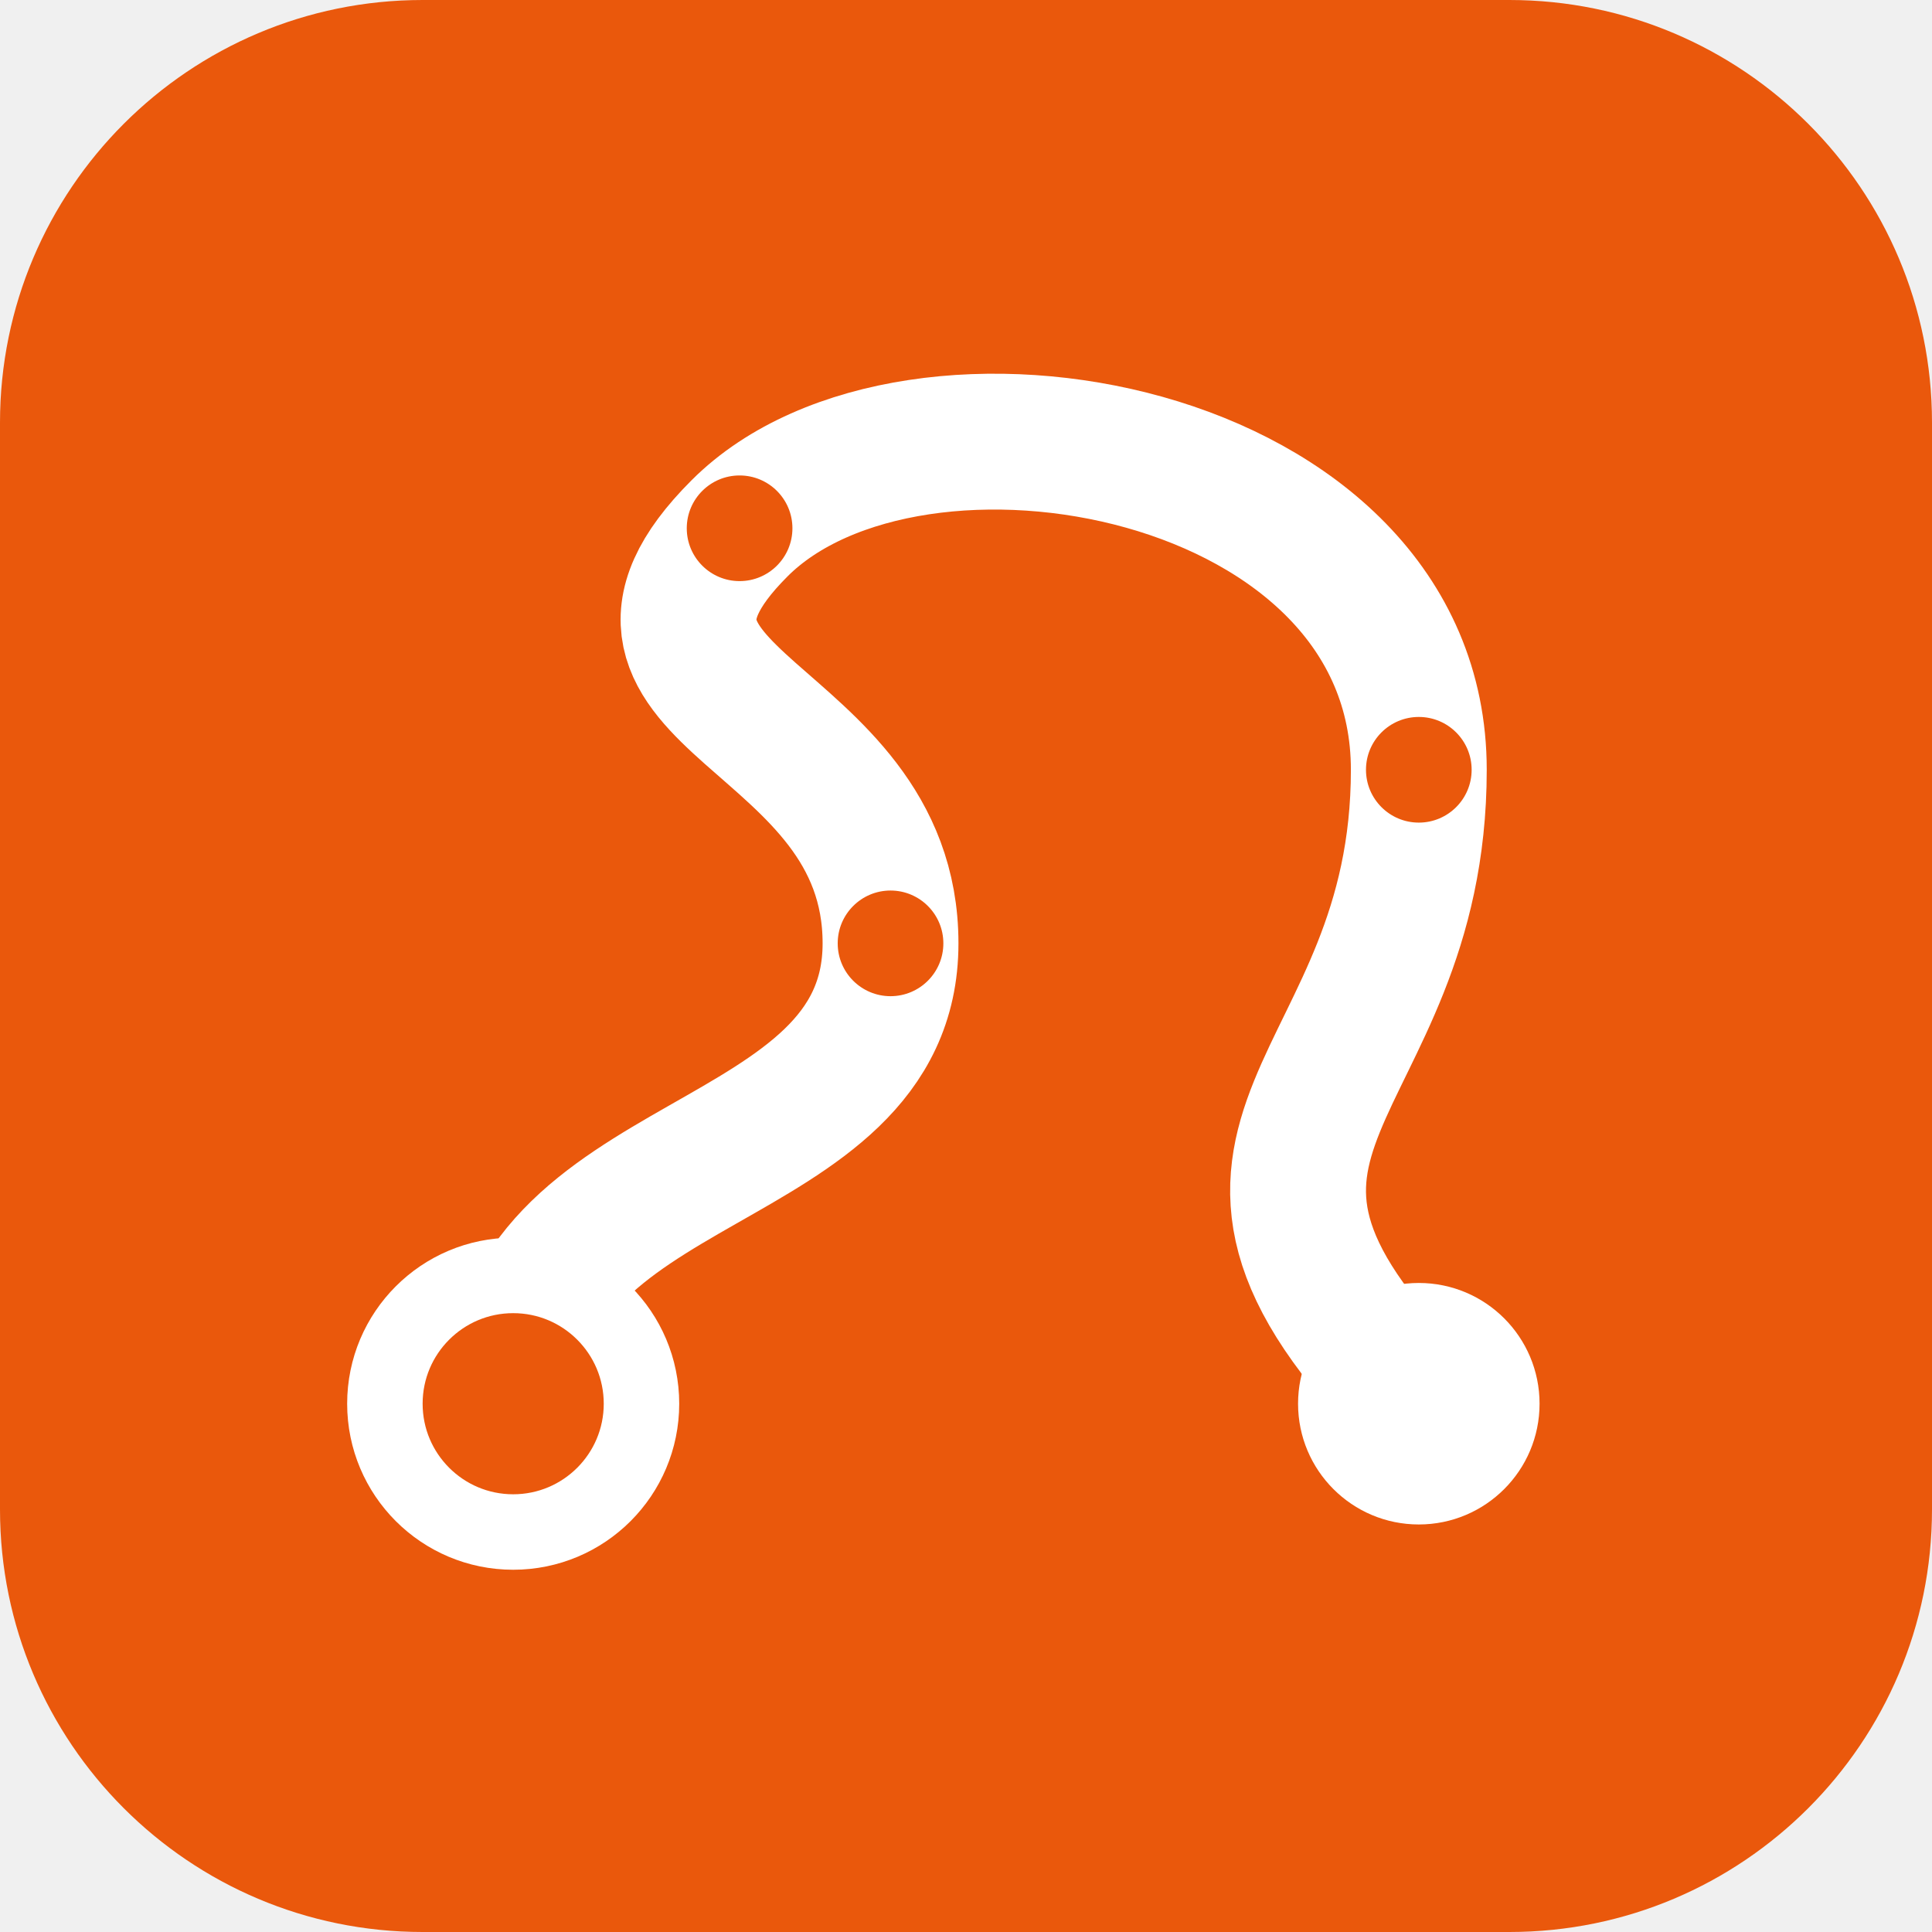
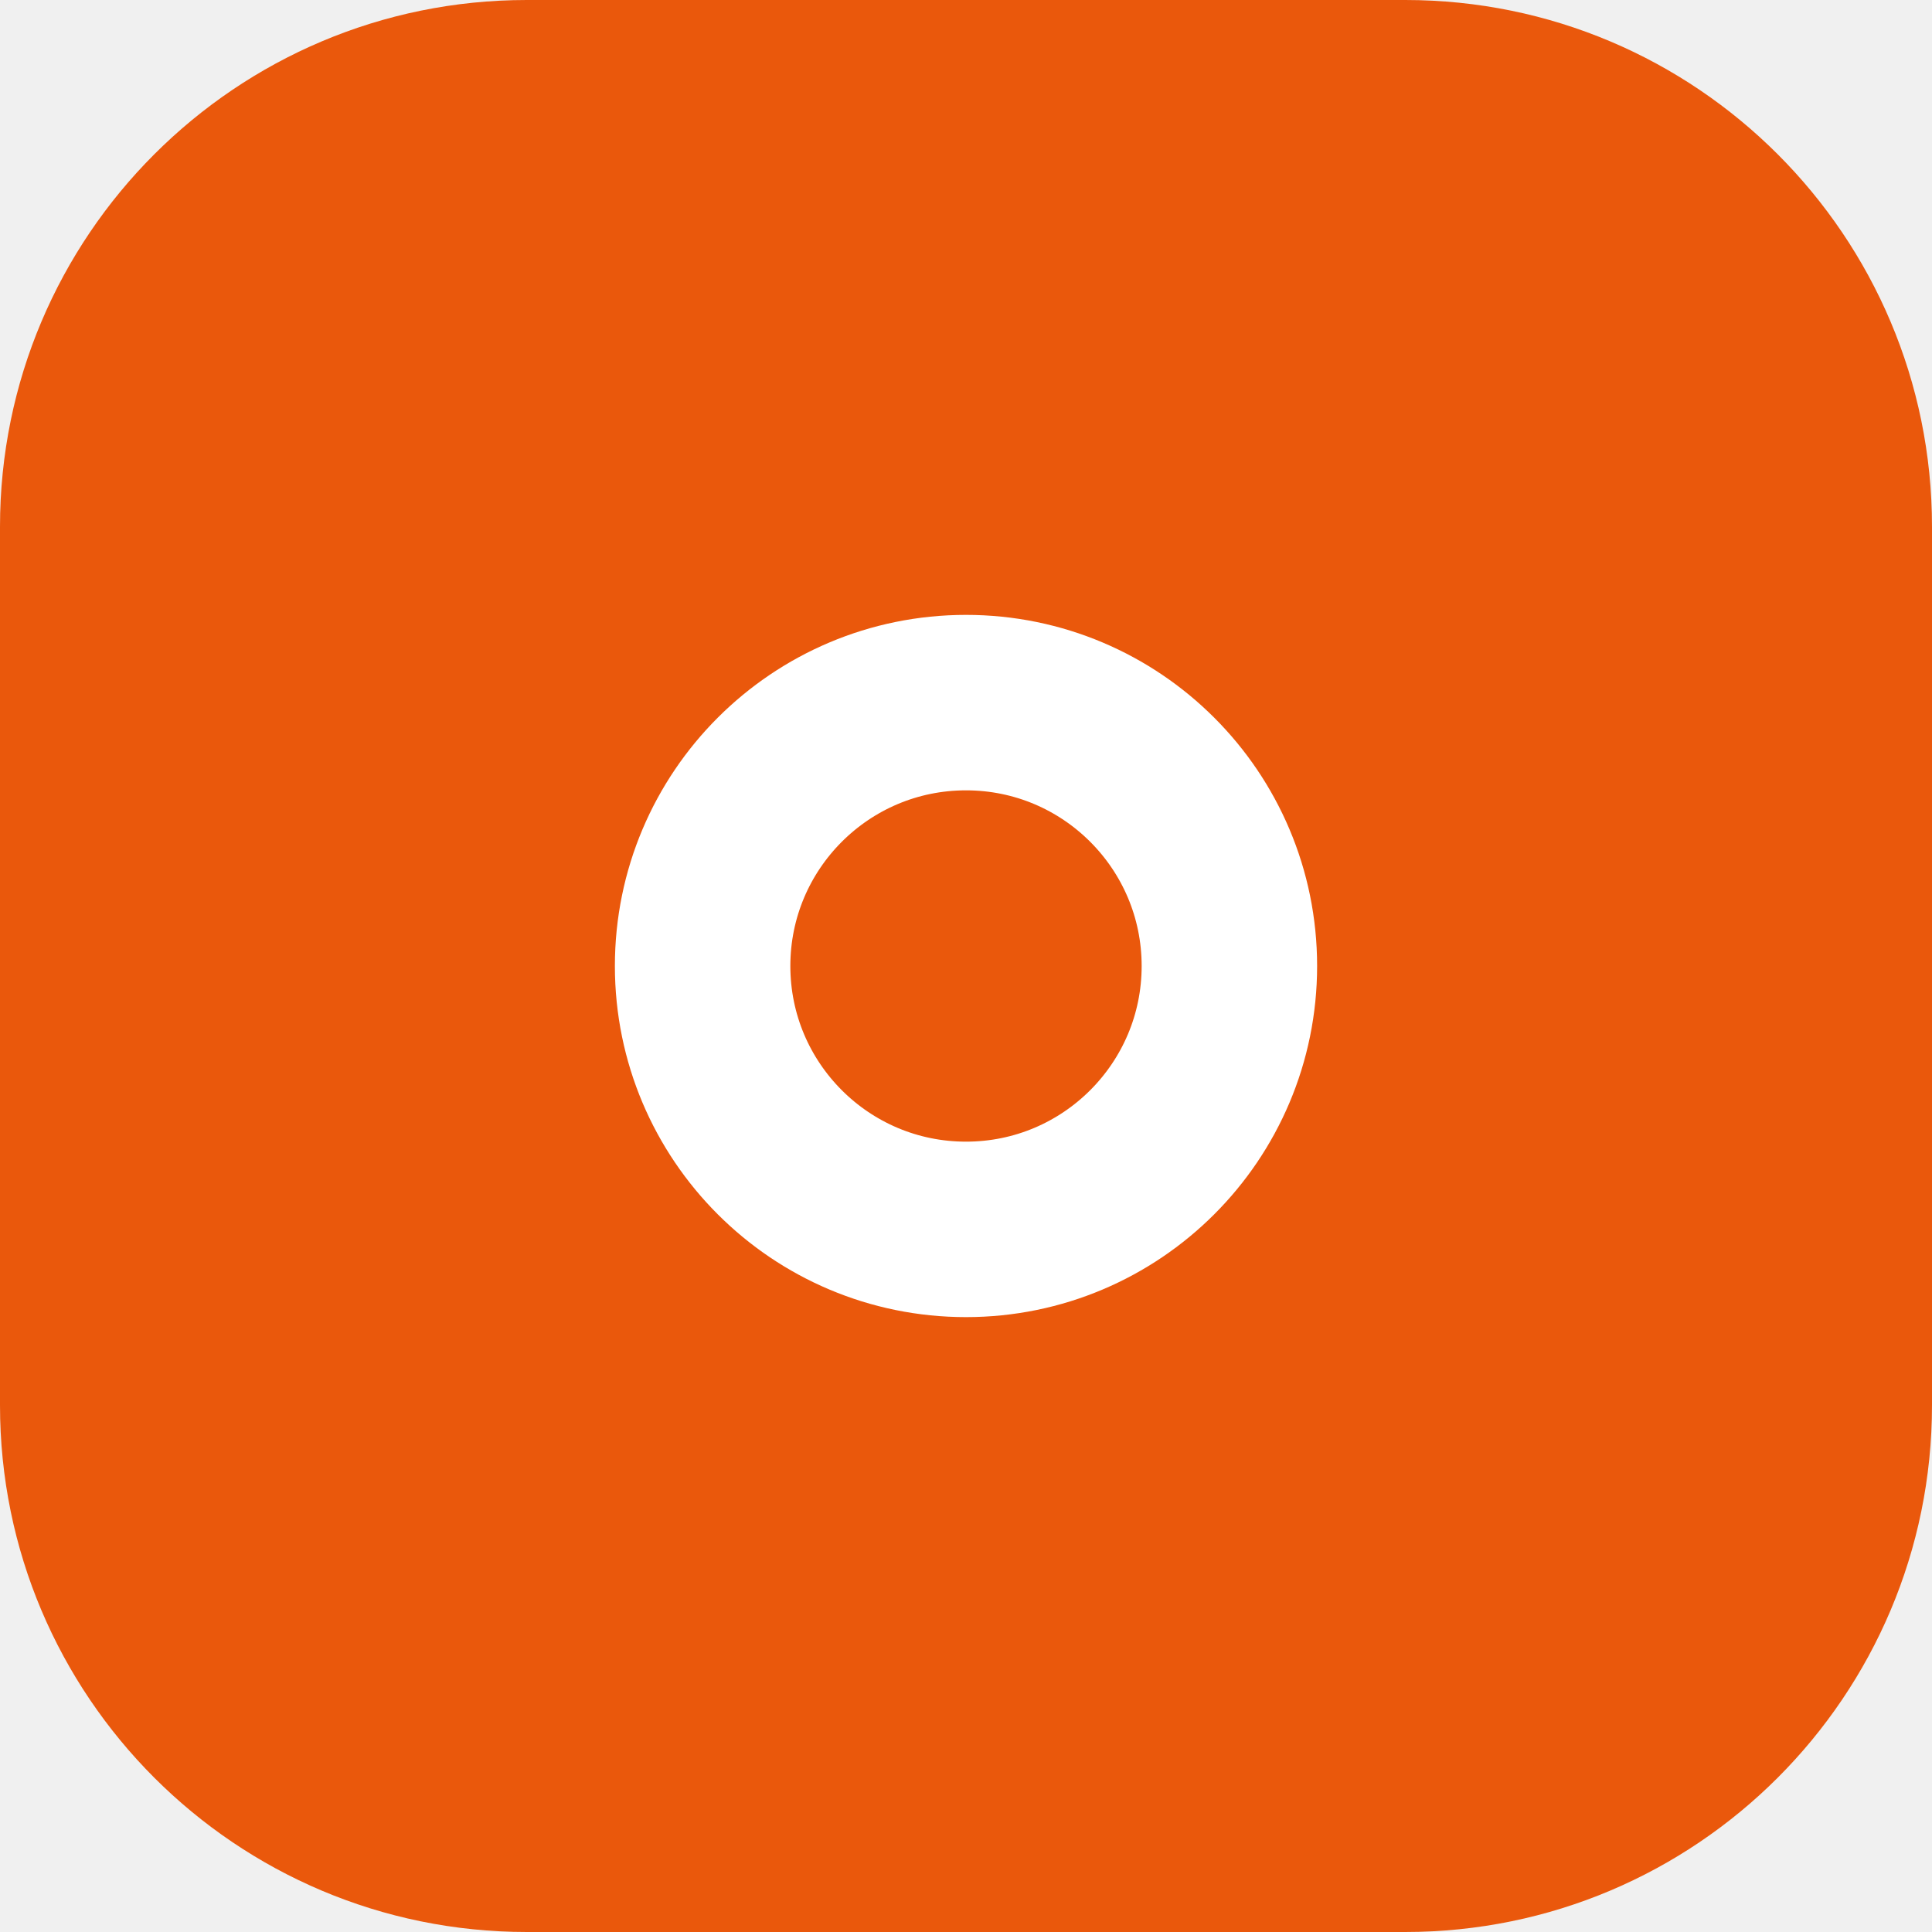
<svg xmlns="http://www.w3.org/2000/svg" viewBox="0 0 512 512">
-   <rect width="512" height="512" rx="112" fill="#ea580c" />
-   <path d="M136 372 C 136 304, 236 312, 236 250 S 150 186, 196 140 S 376 118, 376 204 S 304 300, 376 372" fill="none" stroke="#fff" stroke-width="36" stroke-linecap="round" stroke-linejoin="round" />
-   <circle cx="236" cy="250" r="14" fill="#ea580c" />
-   <circle cx="196" cy="140" r="14" fill="#ea580c" />
-   <circle cx="376" cy="204" r="14" fill="#ea580c" />
-   <circle cx="136" cy="372" r="34" fill="#ea580c" stroke="#fff" stroke-width="20" />
-   <circle cx="376" cy="372" r="32" fill="#fff" />
+   <rect width="512" height="512" rx="139.6" fill="#ea580c" />
+   <circle cx="256.0" cy="256.0" r="69.8" fill="none" stroke="#fff" stroke-width="46.5" />
</svg>
